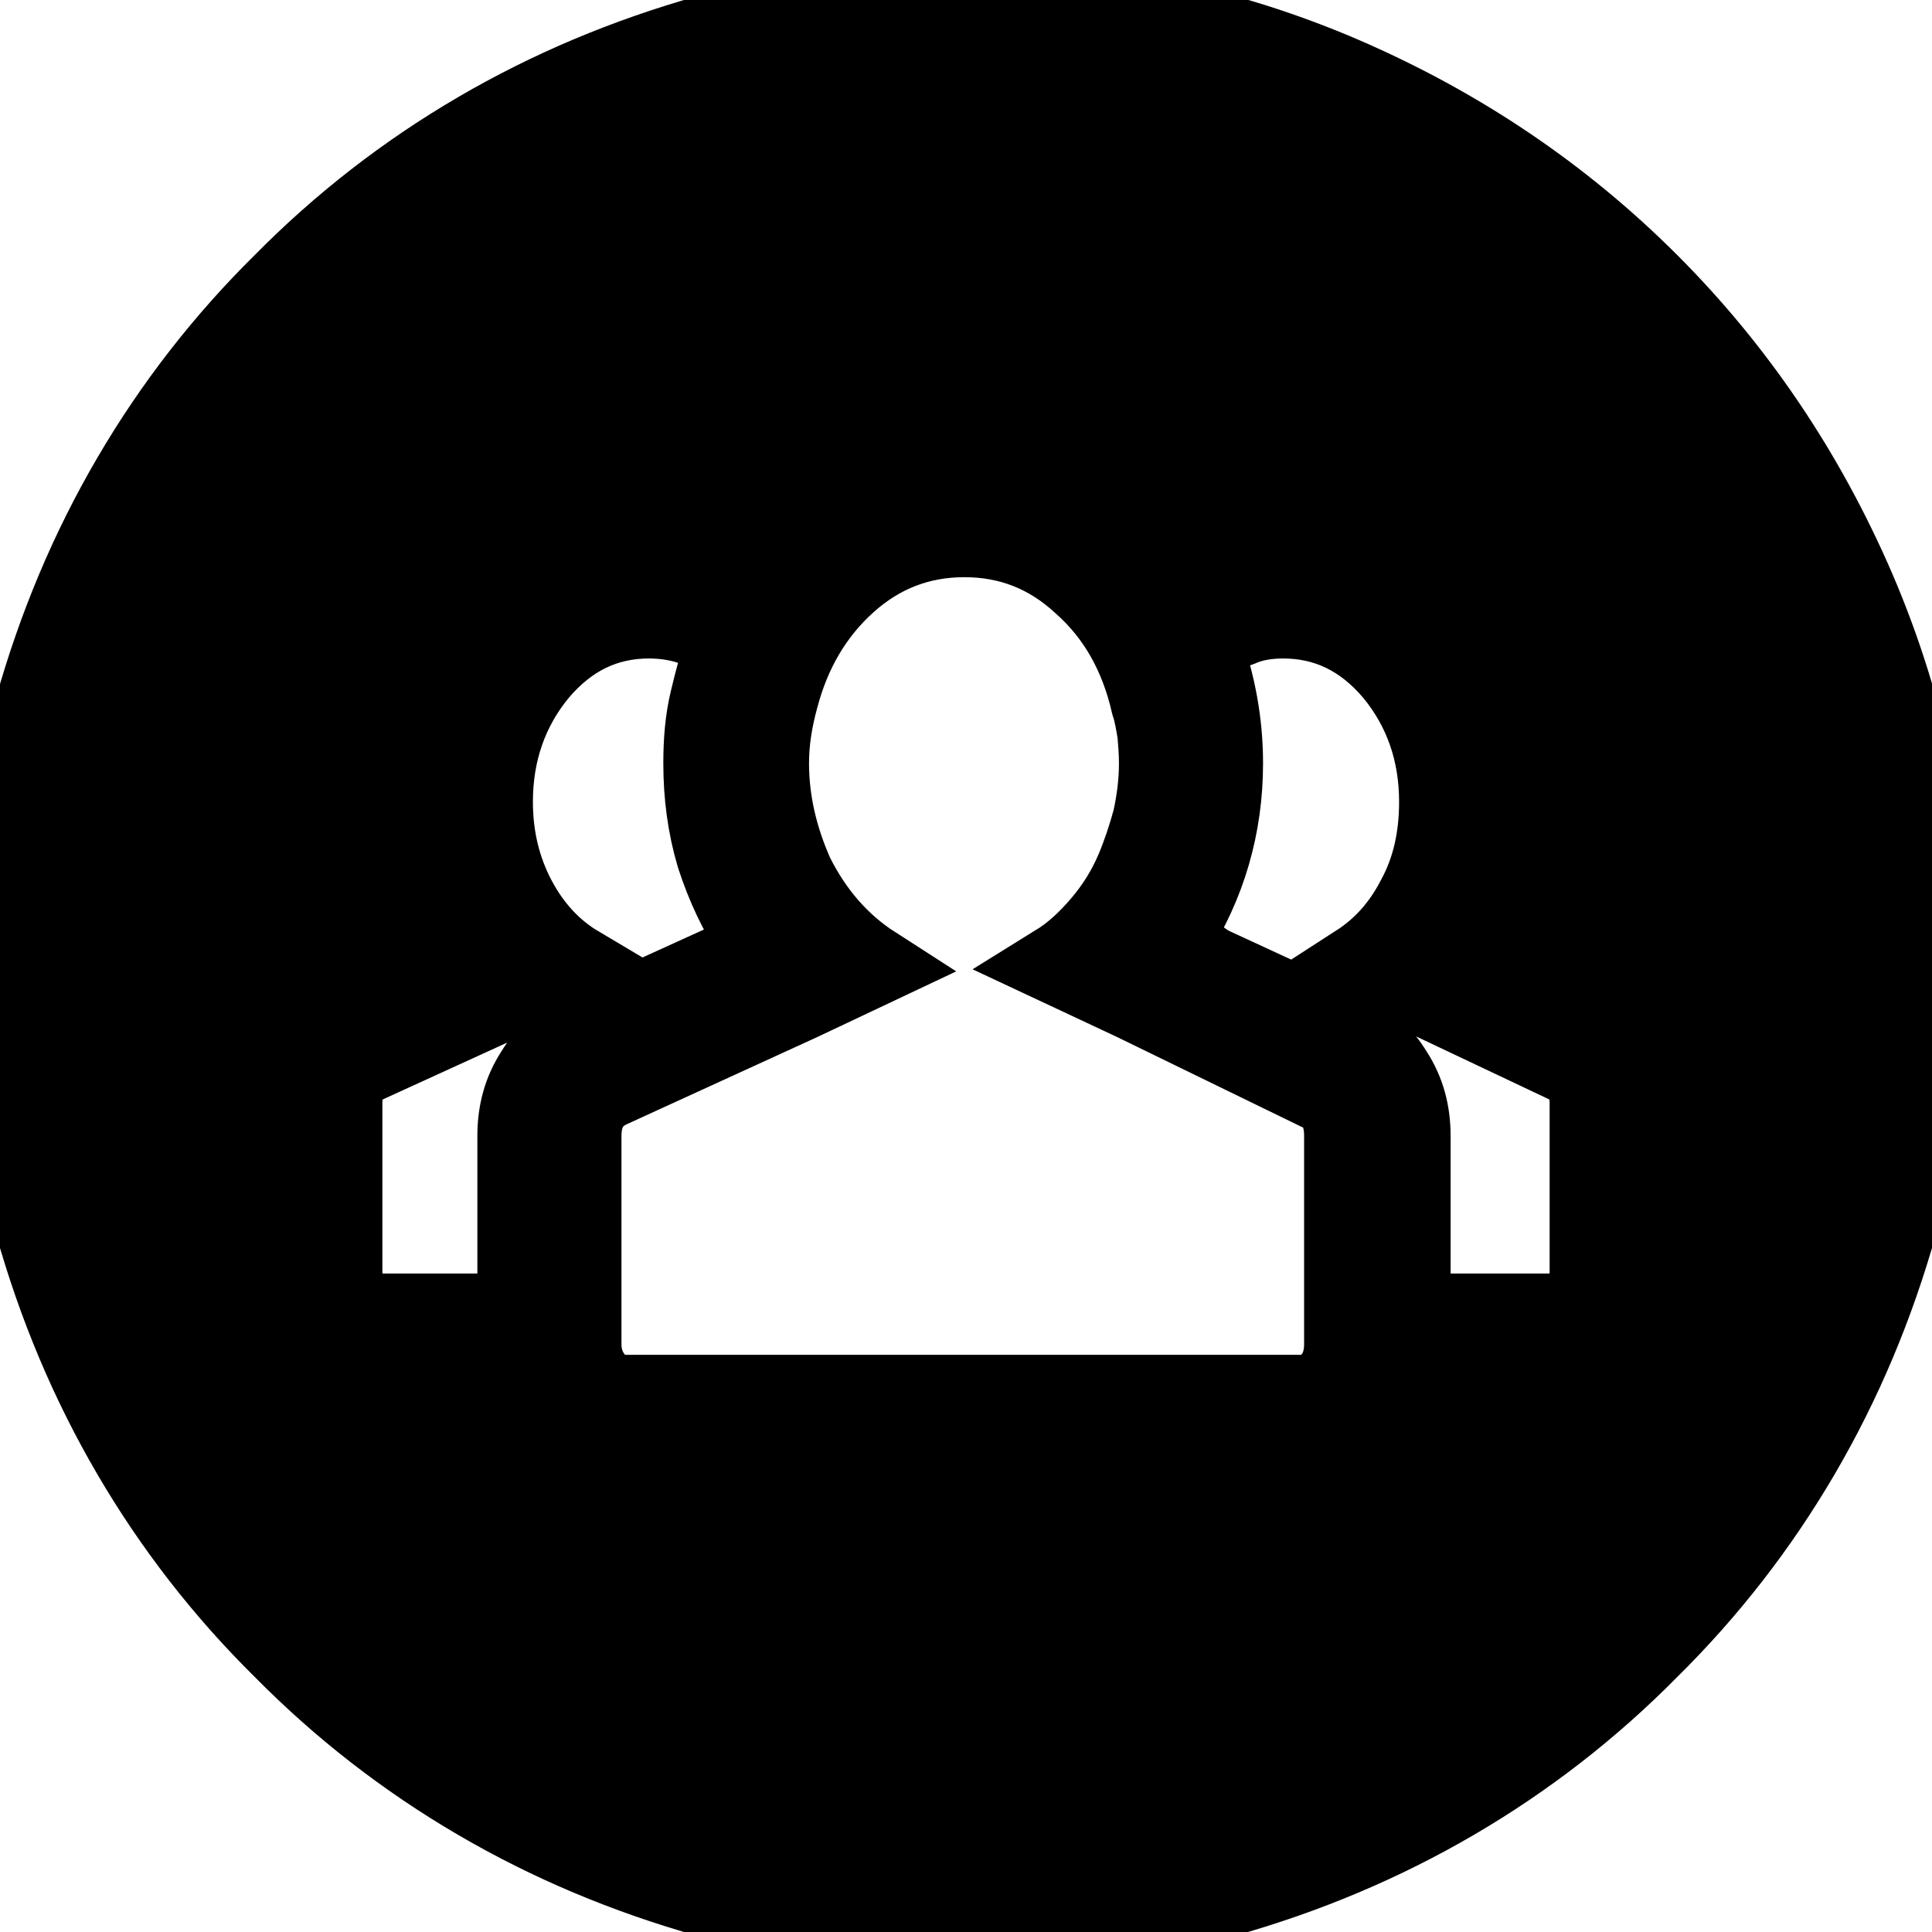
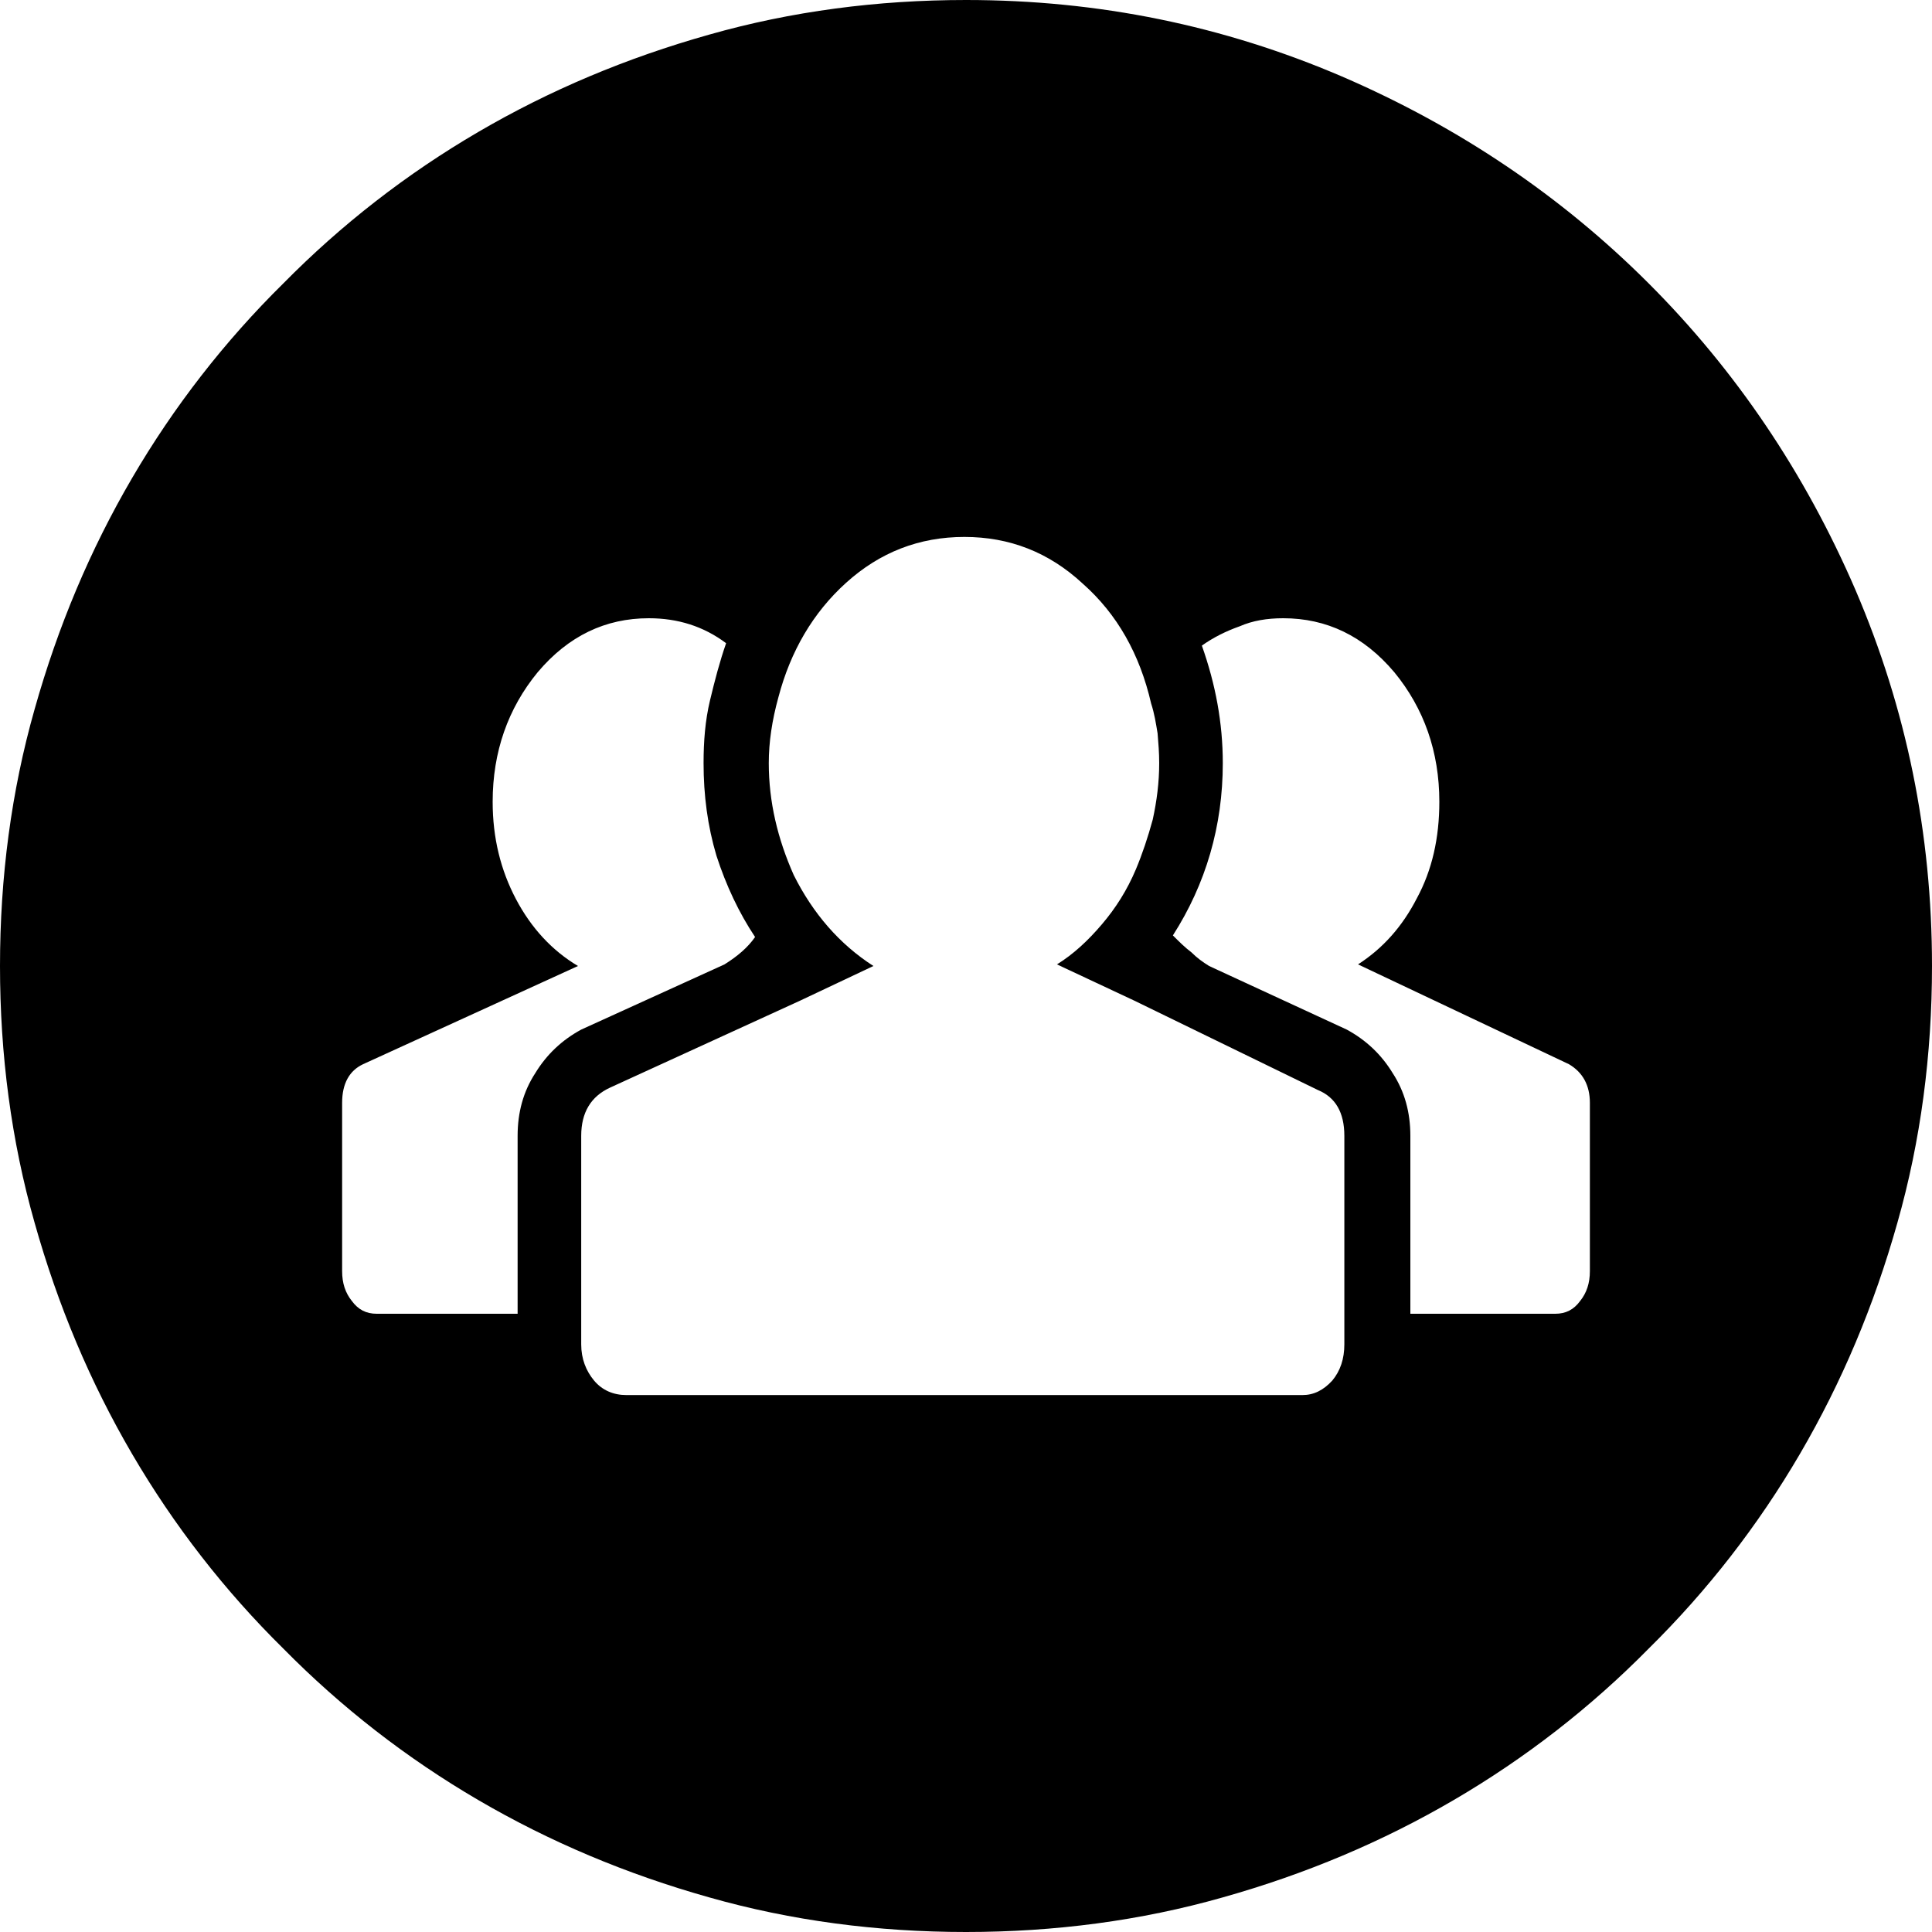
- <svg xmlns="http://www.w3.org/2000/svg" width="0.267in" height="0.267in" viewBox="0 0 24 24">
-   <path stroke="black" stroke-width="1" d="M 19.75,13.70            C 19.75,13.70 19.75,15.79 19.75,15.79              19.75,15.94 19.71,16.06 19.63,16.16              19.55,16.27 19.45,16.32 19.32,16.32              19.32,16.32 17.52,16.32 17.52,16.32              17.52,16.32 17.52,14.11 17.52,14.11              17.52,13.82 17.45,13.56 17.30,13.33              17.16,13.10 16.97,12.92 16.73,12.79              16.73,12.79 15.02,12.00 15.02,12.00              14.94,11.95 14.87,11.90 14.80,11.83              14.72,11.77 14.65,11.70 14.57,11.62              14.98,10.98 15.19,10.26 15.19,9.48              15.19,8.98 15.10,8.50 14.93,8.02              15.07,7.92 15.23,7.84 15.40,7.78              15.56,7.71 15.74,7.68 15.94,7.68              16.48,7.68 16.94,7.90 17.32,8.35              17.69,8.80 17.88,9.34 17.88,9.96              17.88,10.41 17.79,10.81 17.60,11.16              17.42,11.51 17.18,11.78 16.87,11.98              16.87,11.98 19.49,13.22 19.49,13.22              19.66,13.32 19.75,13.48 19.75,13.70              19.75,13.70 19.75,13.70 19.75,13.70 Z            M 16.70,14.11            C 16.70,14.11 16.70,16.32 16.70,16.32              16.70,16.32 16.70,16.70 16.70,16.70              16.70,16.88 16.65,17.03 16.55,17.15              16.44,17.27 16.32,17.33 16.18,17.33              16.18,17.33 7.78,17.33 7.78,17.33              7.62,17.33 7.48,17.27 7.38,17.15              7.28,17.03 7.22,16.88 7.22,16.70              7.22,16.70 7.22,16.32 7.22,16.32              7.22,16.32 7.22,14.11 7.22,14.11              7.22,13.82 7.34,13.62 7.58,13.51              7.58,13.51 9.94,12.43 9.94,12.43              9.94,12.43 10.85,12.00 10.85,12.00              10.43,11.73 10.10,11.35 9.86,10.87              9.66,10.42 9.55,9.96 9.55,9.48              9.55,9.22 9.59,8.95 9.67,8.66              9.82,8.09 10.10,7.61 10.51,7.24              10.93,6.86 11.42,6.67 11.98,6.67              12.54,6.67 13.03,6.86 13.45,7.25              13.88,7.63 14.16,8.13 14.30,8.74              14.34,8.86 14.36,8.99 14.38,9.11              14.39,9.23 14.40,9.35 14.40,9.48              14.40,9.72 14.37,9.95 14.32,10.18              14.26,10.40 14.19,10.61 14.11,10.80              14.00,11.06 13.86,11.28 13.69,11.48              13.52,11.68 13.34,11.85 13.13,11.98              13.13,11.98 14.09,12.43 14.09,12.43              14.09,12.43 16.37,13.54 16.37,13.54              16.59,13.63 16.70,13.82 16.70,14.11              16.70,14.11 16.70,14.11 16.70,14.11 Z            M 6.43,14.11            C 6.43,14.11 6.43,16.32 6.43,16.32              6.43,16.32 4.68,16.32 4.68,16.32              4.55,16.32 4.45,16.27 4.37,16.16              4.29,16.06 4.25,15.94 4.25,15.79              4.25,15.79 4.25,13.70 4.25,13.70              4.25,13.46 4.34,13.30 4.51,13.22              4.51,13.22 7.18,12.00 7.18,12.00              6.86,11.81 6.60,11.53 6.41,11.17              6.22,10.81 6.12,10.41 6.12,9.96              6.12,9.34 6.31,8.80 6.68,8.35              7.06,7.90 7.52,7.68 8.06,7.68              8.42,7.68 8.74,7.78 9.02,7.99              8.94,8.22 8.88,8.45 8.82,8.70              8.76,8.95 8.74,9.21 8.74,9.48              8.74,9.88 8.79,10.26 8.90,10.63              9.02,11.00 9.18,11.34 9.38,11.64              9.29,11.77 9.16,11.88 9.00,11.98              9.00,11.98 7.22,12.79 7.22,12.79              6.98,12.92 6.79,13.10 6.65,13.33              6.50,13.56 6.43,13.82 6.43,14.11              6.43,14.11 6.43,14.11 6.43,14.11 Z            M 8.81,0.43            C 7.78,0.72 6.83,1.12 5.94,1.64              5.05,2.16 4.24,2.79 3.52,3.52              2.79,4.24 2.16,5.05 1.64,5.94              1.12,6.83 0.72,7.78 0.43,8.81              0.14,9.83 0.00,10.90 0.00,12.00              0.00,13.10 0.14,14.17 0.43,15.19              0.72,16.22 1.12,17.17 1.64,18.06              2.16,18.95 2.79,19.76 3.52,20.48              4.24,21.21 5.05,21.84 5.94,22.36              6.83,22.88 7.78,23.28 8.81,23.57              9.83,23.86 10.90,24.00 12.00,24.00              13.10,24.00 14.17,23.86 15.19,23.57              16.22,23.28 17.17,22.88 18.06,22.36              18.95,21.84 19.76,21.21 20.48,20.48              21.21,19.76 21.84,18.95 22.36,18.06              22.88,17.17 23.28,16.22 23.57,15.19              23.86,14.17 24.00,13.10 24.00,12.00              24.00,10.35 23.68,8.80 23.05,7.33              22.42,5.87 21.56,4.60 20.48,3.52              19.40,2.44 18.13,1.58 16.67,0.95              15.20,0.32 13.65,0.00 12.00,0.00              10.90,0.00 9.83,0.14 8.81,0.43 Z" />
+ <svg xmlns="http://www.w3.org/2000/svg" x="0px" y="0px" width="24px" height="24px" style="enable-background:new 0 0 24 24;" viewBox="0 0 24 24">
+   <path d="M 19.75,13.70            C 19.75,13.70 19.75,15.79 19.75,15.79              19.75,15.94 19.71,16.06 19.63,16.16              19.55,16.27 19.45,16.32 19.32,16.32              19.32,16.32 17.52,16.32 17.52,16.32              17.52,16.32 17.52,14.11 17.52,14.11              17.52,13.82 17.45,13.56 17.30,13.33              17.16,13.10 16.97,12.92 16.73,12.79              16.73,12.79 15.02,12.00 15.02,12.00              14.94,11.95 14.87,11.90 14.80,11.83              14.72,11.77 14.65,11.70 14.57,11.62              14.98,10.98 15.19,10.26 15.19,9.48              15.19,8.98 15.10,8.50 14.93,8.02              15.07,7.92 15.23,7.84 15.40,7.78              15.56,7.71 15.74,7.68 15.94,7.68              16.48,7.68 16.94,7.90 17.32,8.35              17.69,8.80 17.88,9.34 17.88,9.96              17.88,10.41 17.79,10.81 17.60,11.16              17.42,11.51 17.18,11.78 16.87,11.98              16.87,11.98 19.49,13.22 19.49,13.22              19.66,13.32 19.75,13.48 19.75,13.70              19.75,13.70 19.75,13.70 19.75,13.70 Z            M 16.70,14.11            C 16.70,14.11 16.70,16.32 16.70,16.32              16.70,16.32 16.70,16.70 16.70,16.70              16.70,16.88 16.65,17.03 16.55,17.15              16.44,17.27 16.32,17.33 16.18,17.33              16.18,17.33 7.78,17.33 7.78,17.33              7.62,17.33 7.48,17.27 7.38,17.15              7.28,17.03 7.22,16.88 7.22,16.70              7.22,16.70 7.22,16.32 7.22,16.32              7.22,16.32 7.22,14.11 7.22,14.11              7.22,13.82 7.34,13.62 7.58,13.51              7.58,13.51 9.94,12.43 9.94,12.43              9.94,12.43 10.85,12.00 10.85,12.00              10.43,11.73 10.10,11.35 9.86,10.87              9.66,10.42 9.55,9.96 9.55,9.48              9.55,9.22 9.59,8.95 9.67,8.66              9.82,8.09 10.10,7.61 10.51,7.24              10.93,6.86 11.42,6.67 11.98,6.67              12.54,6.67 13.03,6.86 13.45,7.25              13.88,7.63 14.16,8.13 14.30,8.74              14.34,8.86 14.36,8.99 14.38,9.11              14.39,9.23 14.40,9.35 14.40,9.48              14.40,9.72 14.37,9.95 14.32,10.18              14.26,10.40 14.19,10.61 14.11,10.80              14.00,11.06 13.86,11.28 13.69,11.48              13.52,11.68 13.34,11.85 13.13,11.98              13.13,11.98 14.09,12.43 14.09,12.43              14.09,12.43 16.37,13.54 16.37,13.54              16.59,13.63 16.70,13.82 16.70,14.11              16.70,14.11 16.70,14.11 16.70,14.11 Z            M 6.43,14.11            C 6.43,14.11 6.43,16.32 6.43,16.32              6.43,16.32 4.68,16.32 4.68,16.32              4.55,16.32 4.45,16.27 4.37,16.16              4.29,16.06 4.25,15.94 4.25,15.79              4.25,15.79 4.25,13.70 4.25,13.70              4.25,13.46 4.34,13.30 4.51,13.22              4.51,13.22 7.18,12.00 7.18,12.00              6.86,11.81 6.60,11.53 6.41,11.17              6.22,10.81 6.12,10.41 6.12,9.96              6.12,9.34 6.31,8.80 6.68,8.35              7.06,7.90 7.52,7.68 8.06,7.68              8.42,7.68 8.74,7.78 9.02,7.99              8.94,8.22 8.88,8.45 8.82,8.70              8.76,8.95 8.74,9.21 8.74,9.48              8.74,9.88 8.79,10.26 8.90,10.63              9.02,11.00 9.18,11.34 9.38,11.64              9.29,11.77 9.16,11.88 9.00,11.98              9.00,11.98 7.22,12.79 7.22,12.79              6.98,12.92 6.79,13.10 6.65,13.33              6.50,13.56 6.43,13.82 6.43,14.11              6.43,14.11 6.43,14.11 6.43,14.11 Z            M 8.81,0.43            C 7.78,0.72 6.83,1.12 5.94,1.64              5.05,2.16 4.24,2.79 3.52,3.52              2.79,4.24 2.16,5.05 1.64,5.94              1.12,6.83 0.72,7.78 0.43,8.81              0.14,9.83 0.00,10.90 0.00,12.00              0.00,13.10 0.14,14.17 0.43,15.19              0.72,16.22 1.12,17.17 1.64,18.06              2.16,18.95 2.79,19.76 3.52,20.48              4.24,21.21 5.05,21.84 5.94,22.36              6.83,22.88 7.78,23.28 8.81,23.57              9.83,23.86 10.90,24.00 12.00,24.00              13.10,24.00 14.17,23.86 15.19,23.57              16.22,23.28 17.17,22.88 18.06,22.36              18.95,21.84 19.76,21.21 20.48,20.48              21.21,19.76 21.84,18.95 22.36,18.06              22.88,17.17 23.28,16.22 23.57,15.19              23.86,14.17 24.00,13.10 24.00,12.00              24.00,10.35 23.68,8.80 23.05,7.33              22.42,5.87 21.56,4.60 20.48,3.52              19.40,2.44 18.13,1.58 16.67,0.95              15.20,0.32 13.65,0.00 12.00,0.00              10.90,0.00 9.83,0.14 8.81,0.43 Z" />
</svg>
